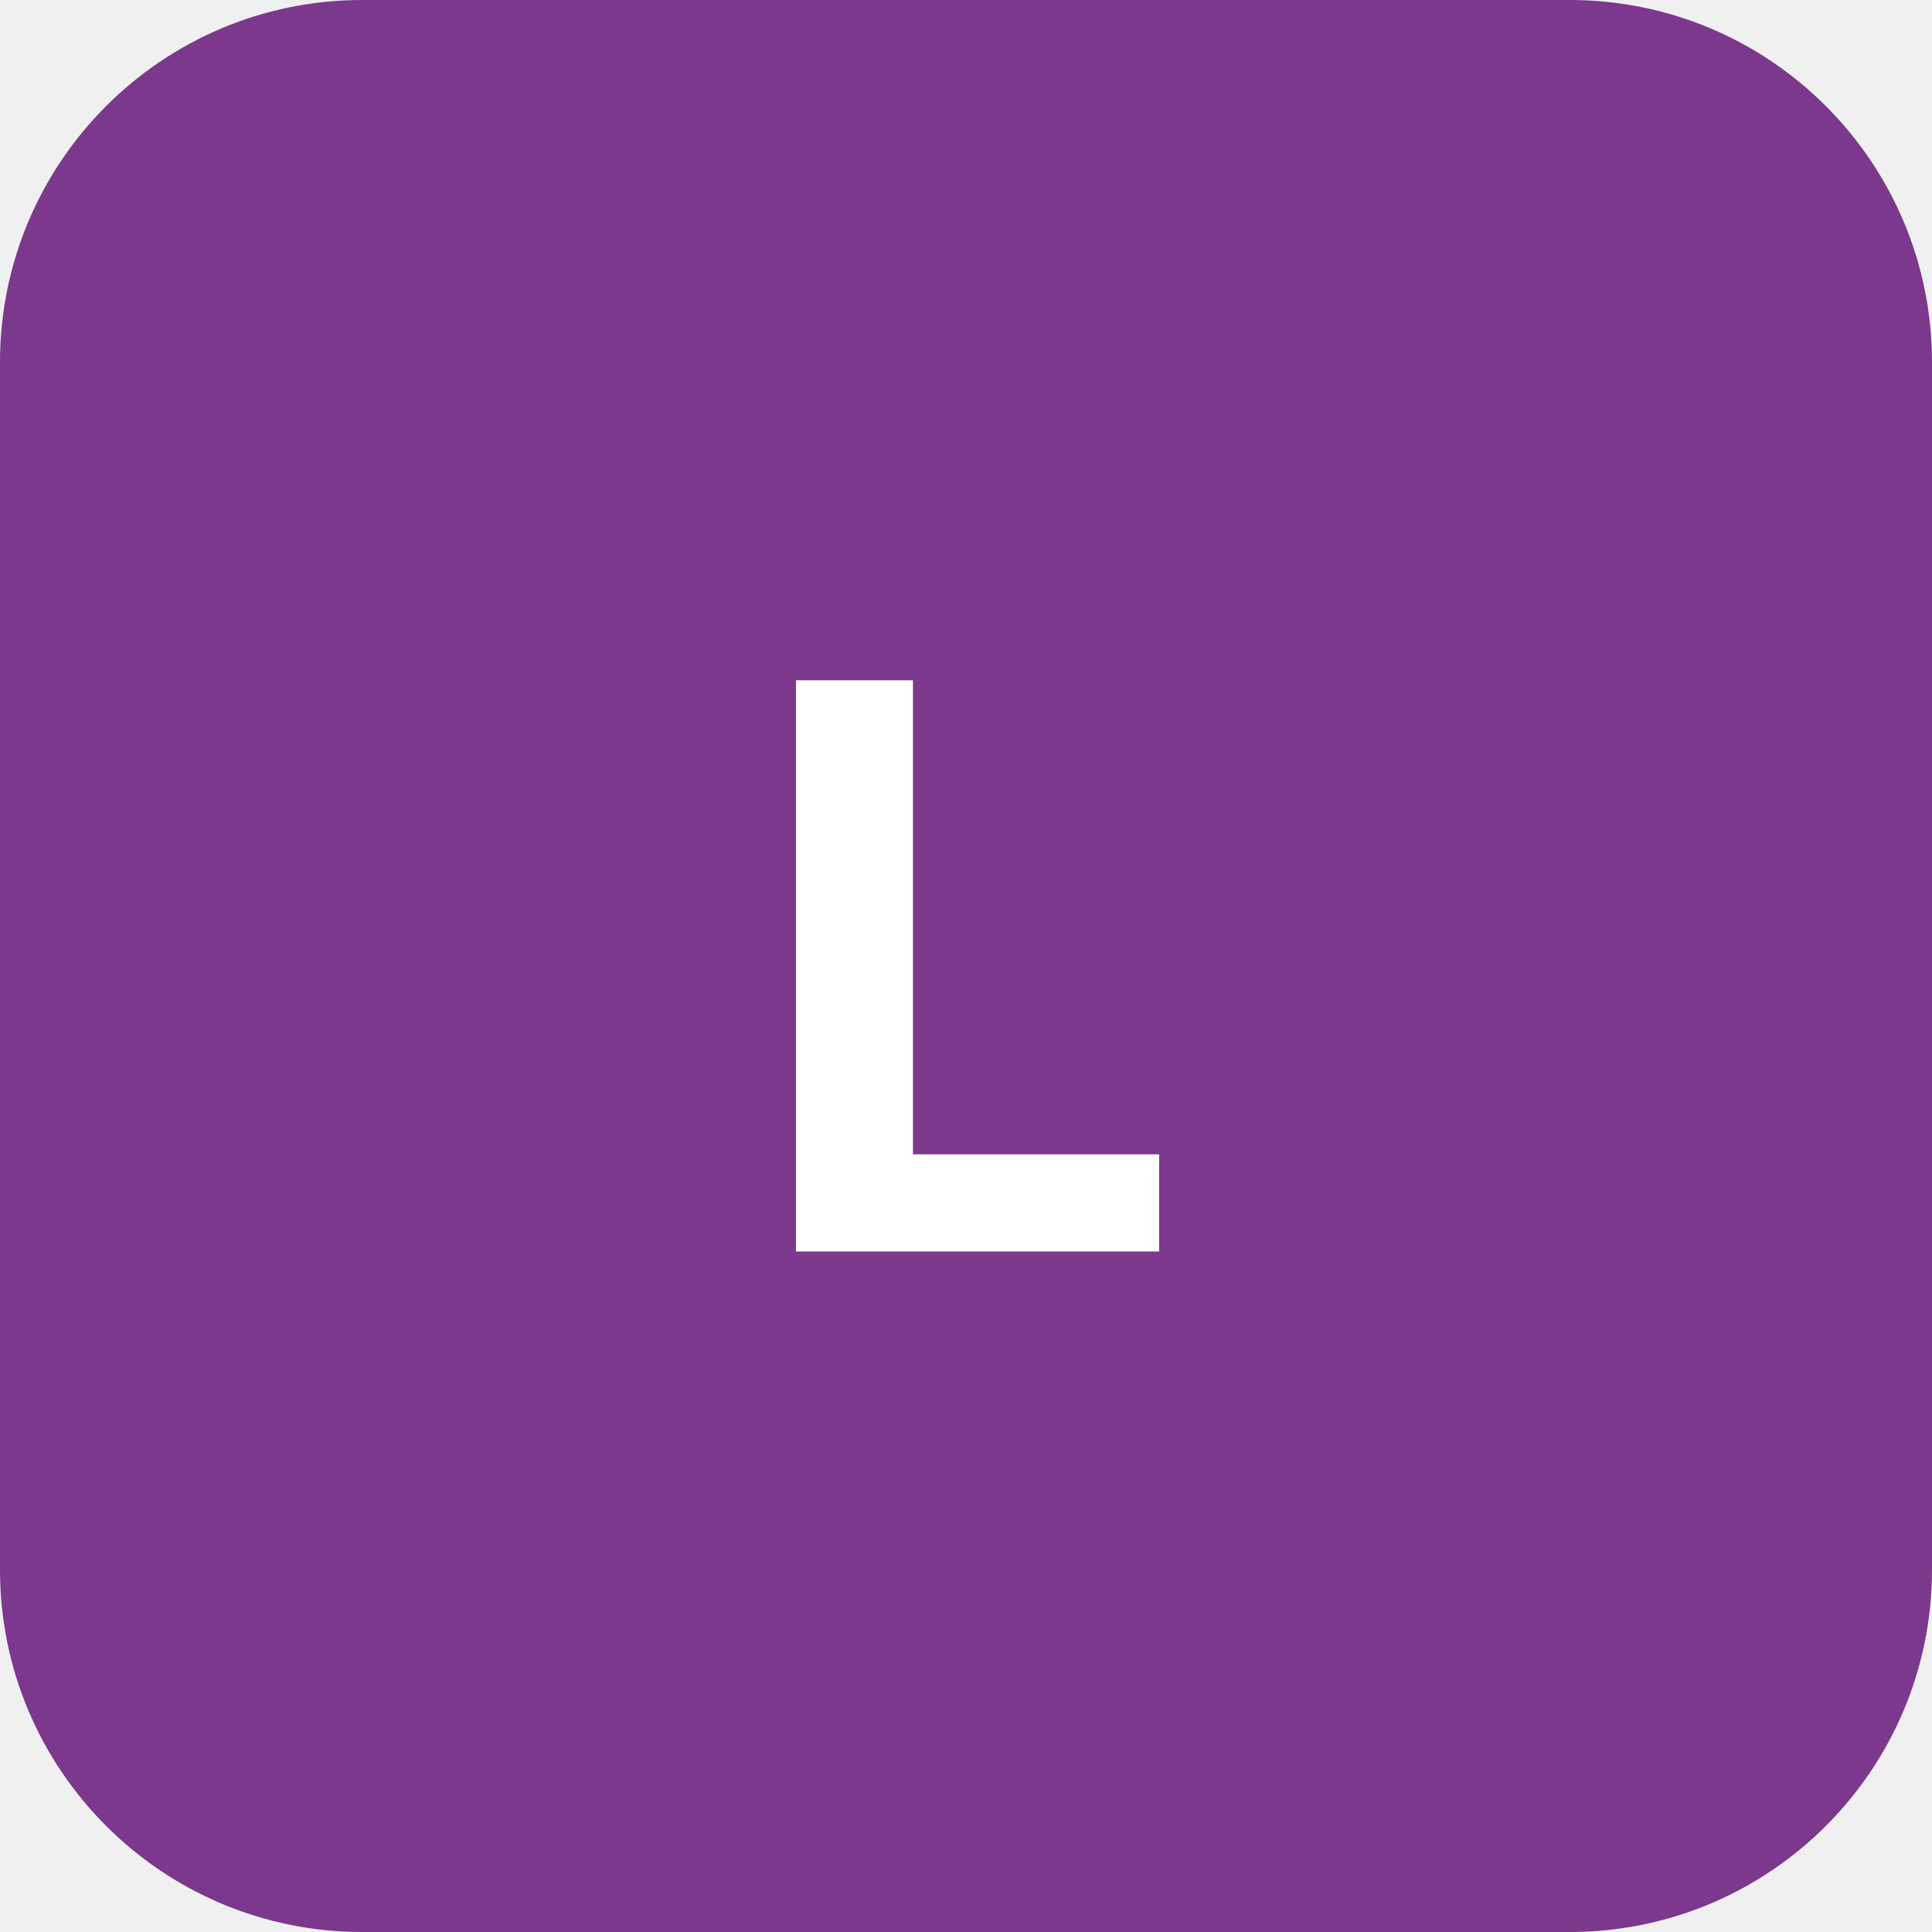
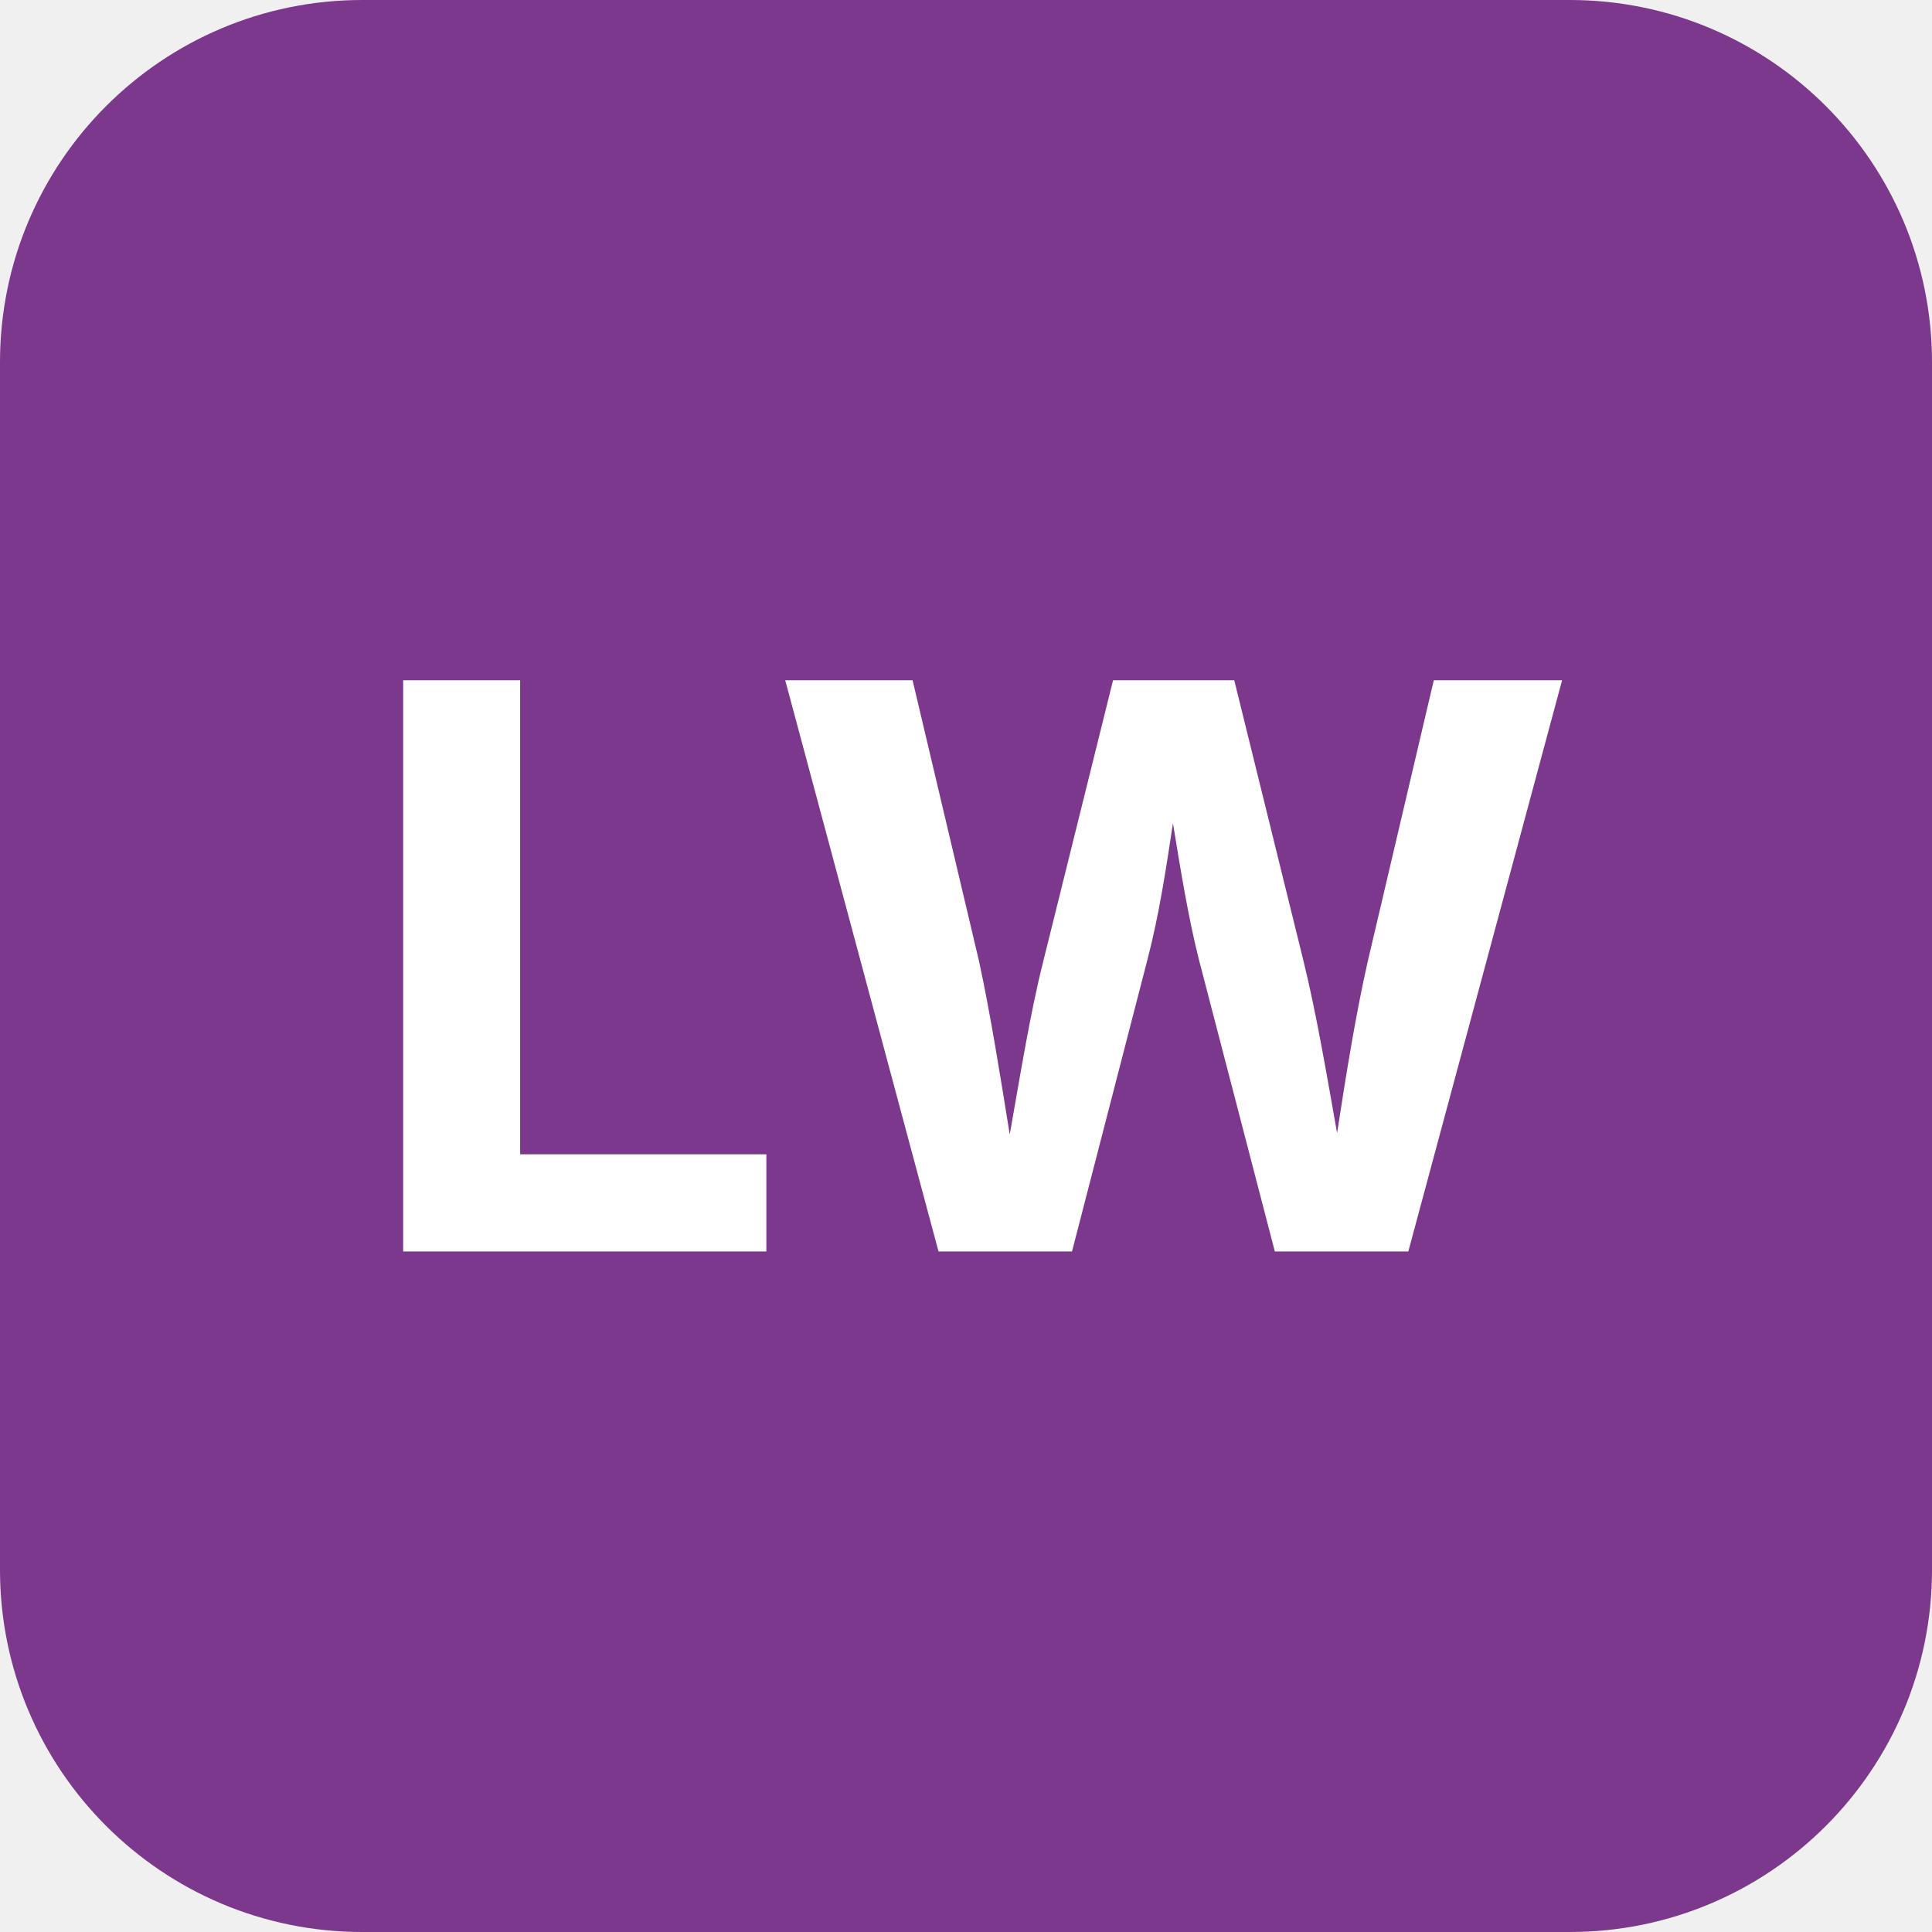
<svg xmlns="http://www.w3.org/2000/svg" viewBox="0 0 64 64" width="64" height="64">
  <rect width="64" height="64" rx="12" fill="#7B388C" />
-   <text x="32" y="32" fill="#FFFFFF" font-family="Inter, Arial, Helvetica, sans-serif" font-size="26" font-weight="700" text-anchor="middle" dominant-baseline="central">L</text>
+   <text x="32" y="32" fill="#FFFFFF" font-family="Inter, Arial, Helvetica, sans-serif" font-size="26" font-weight="700" text-anchor="middle" dominant-baseline="central">LW</text>
</svg>
